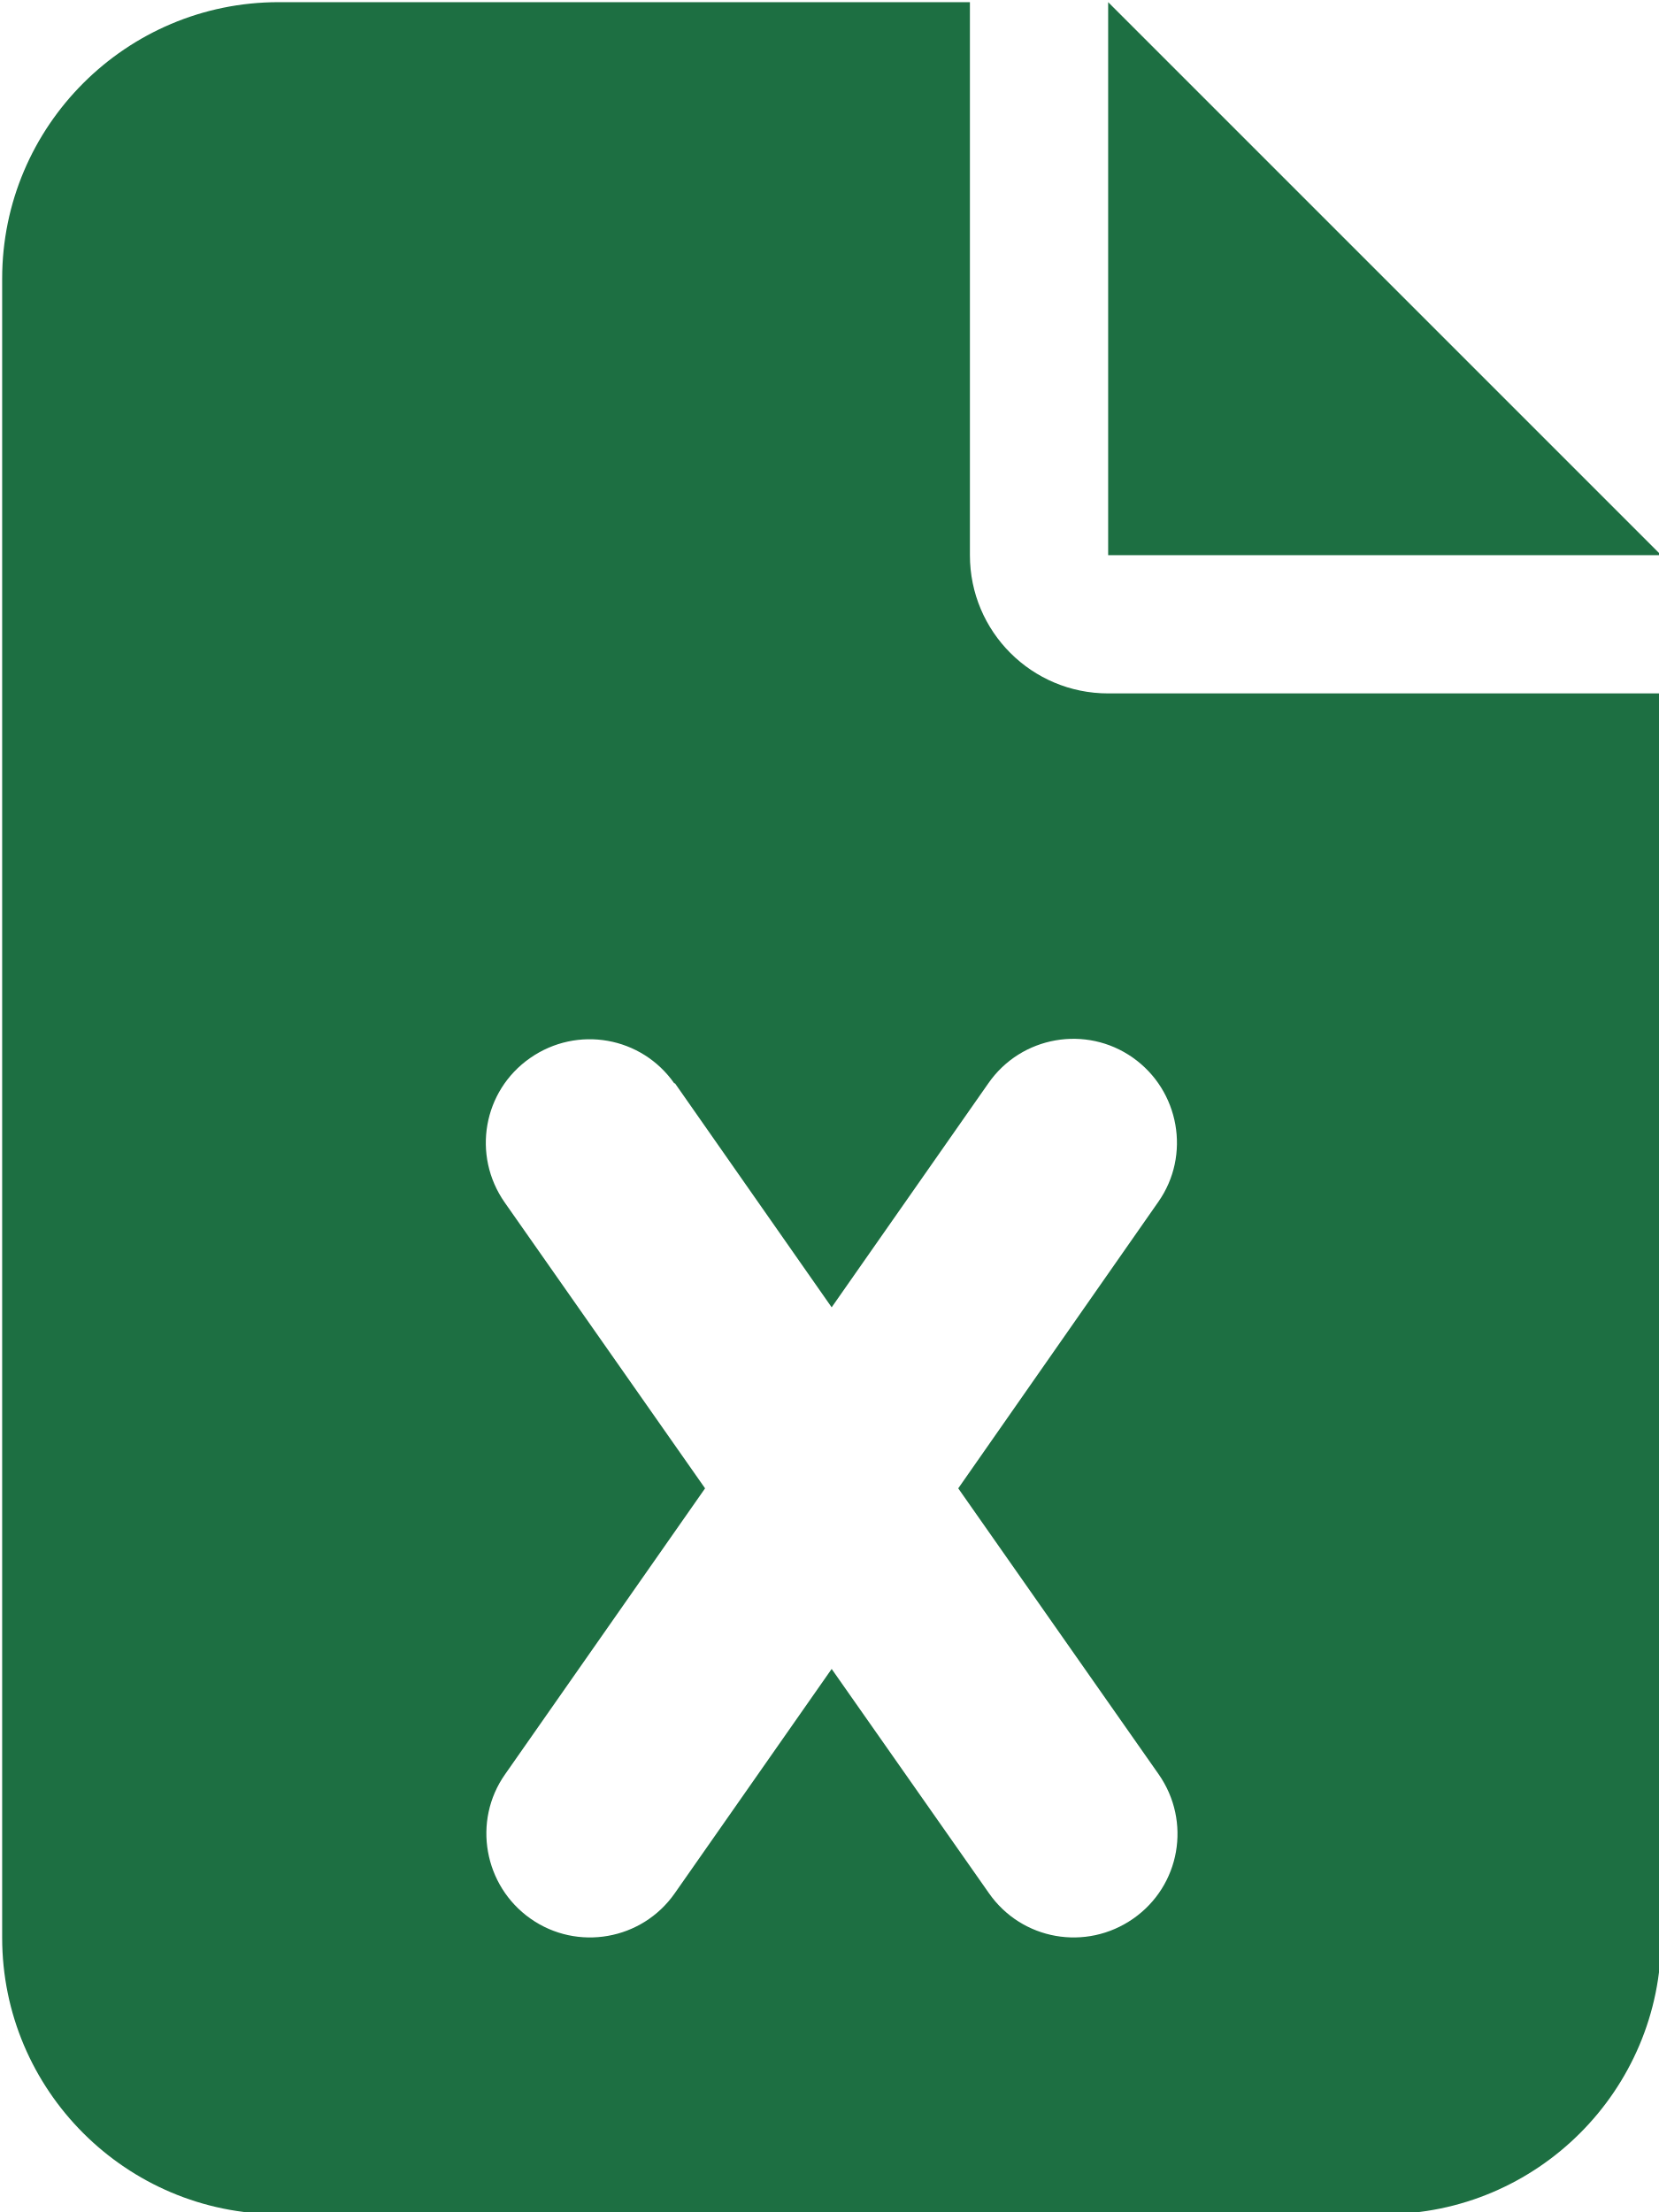
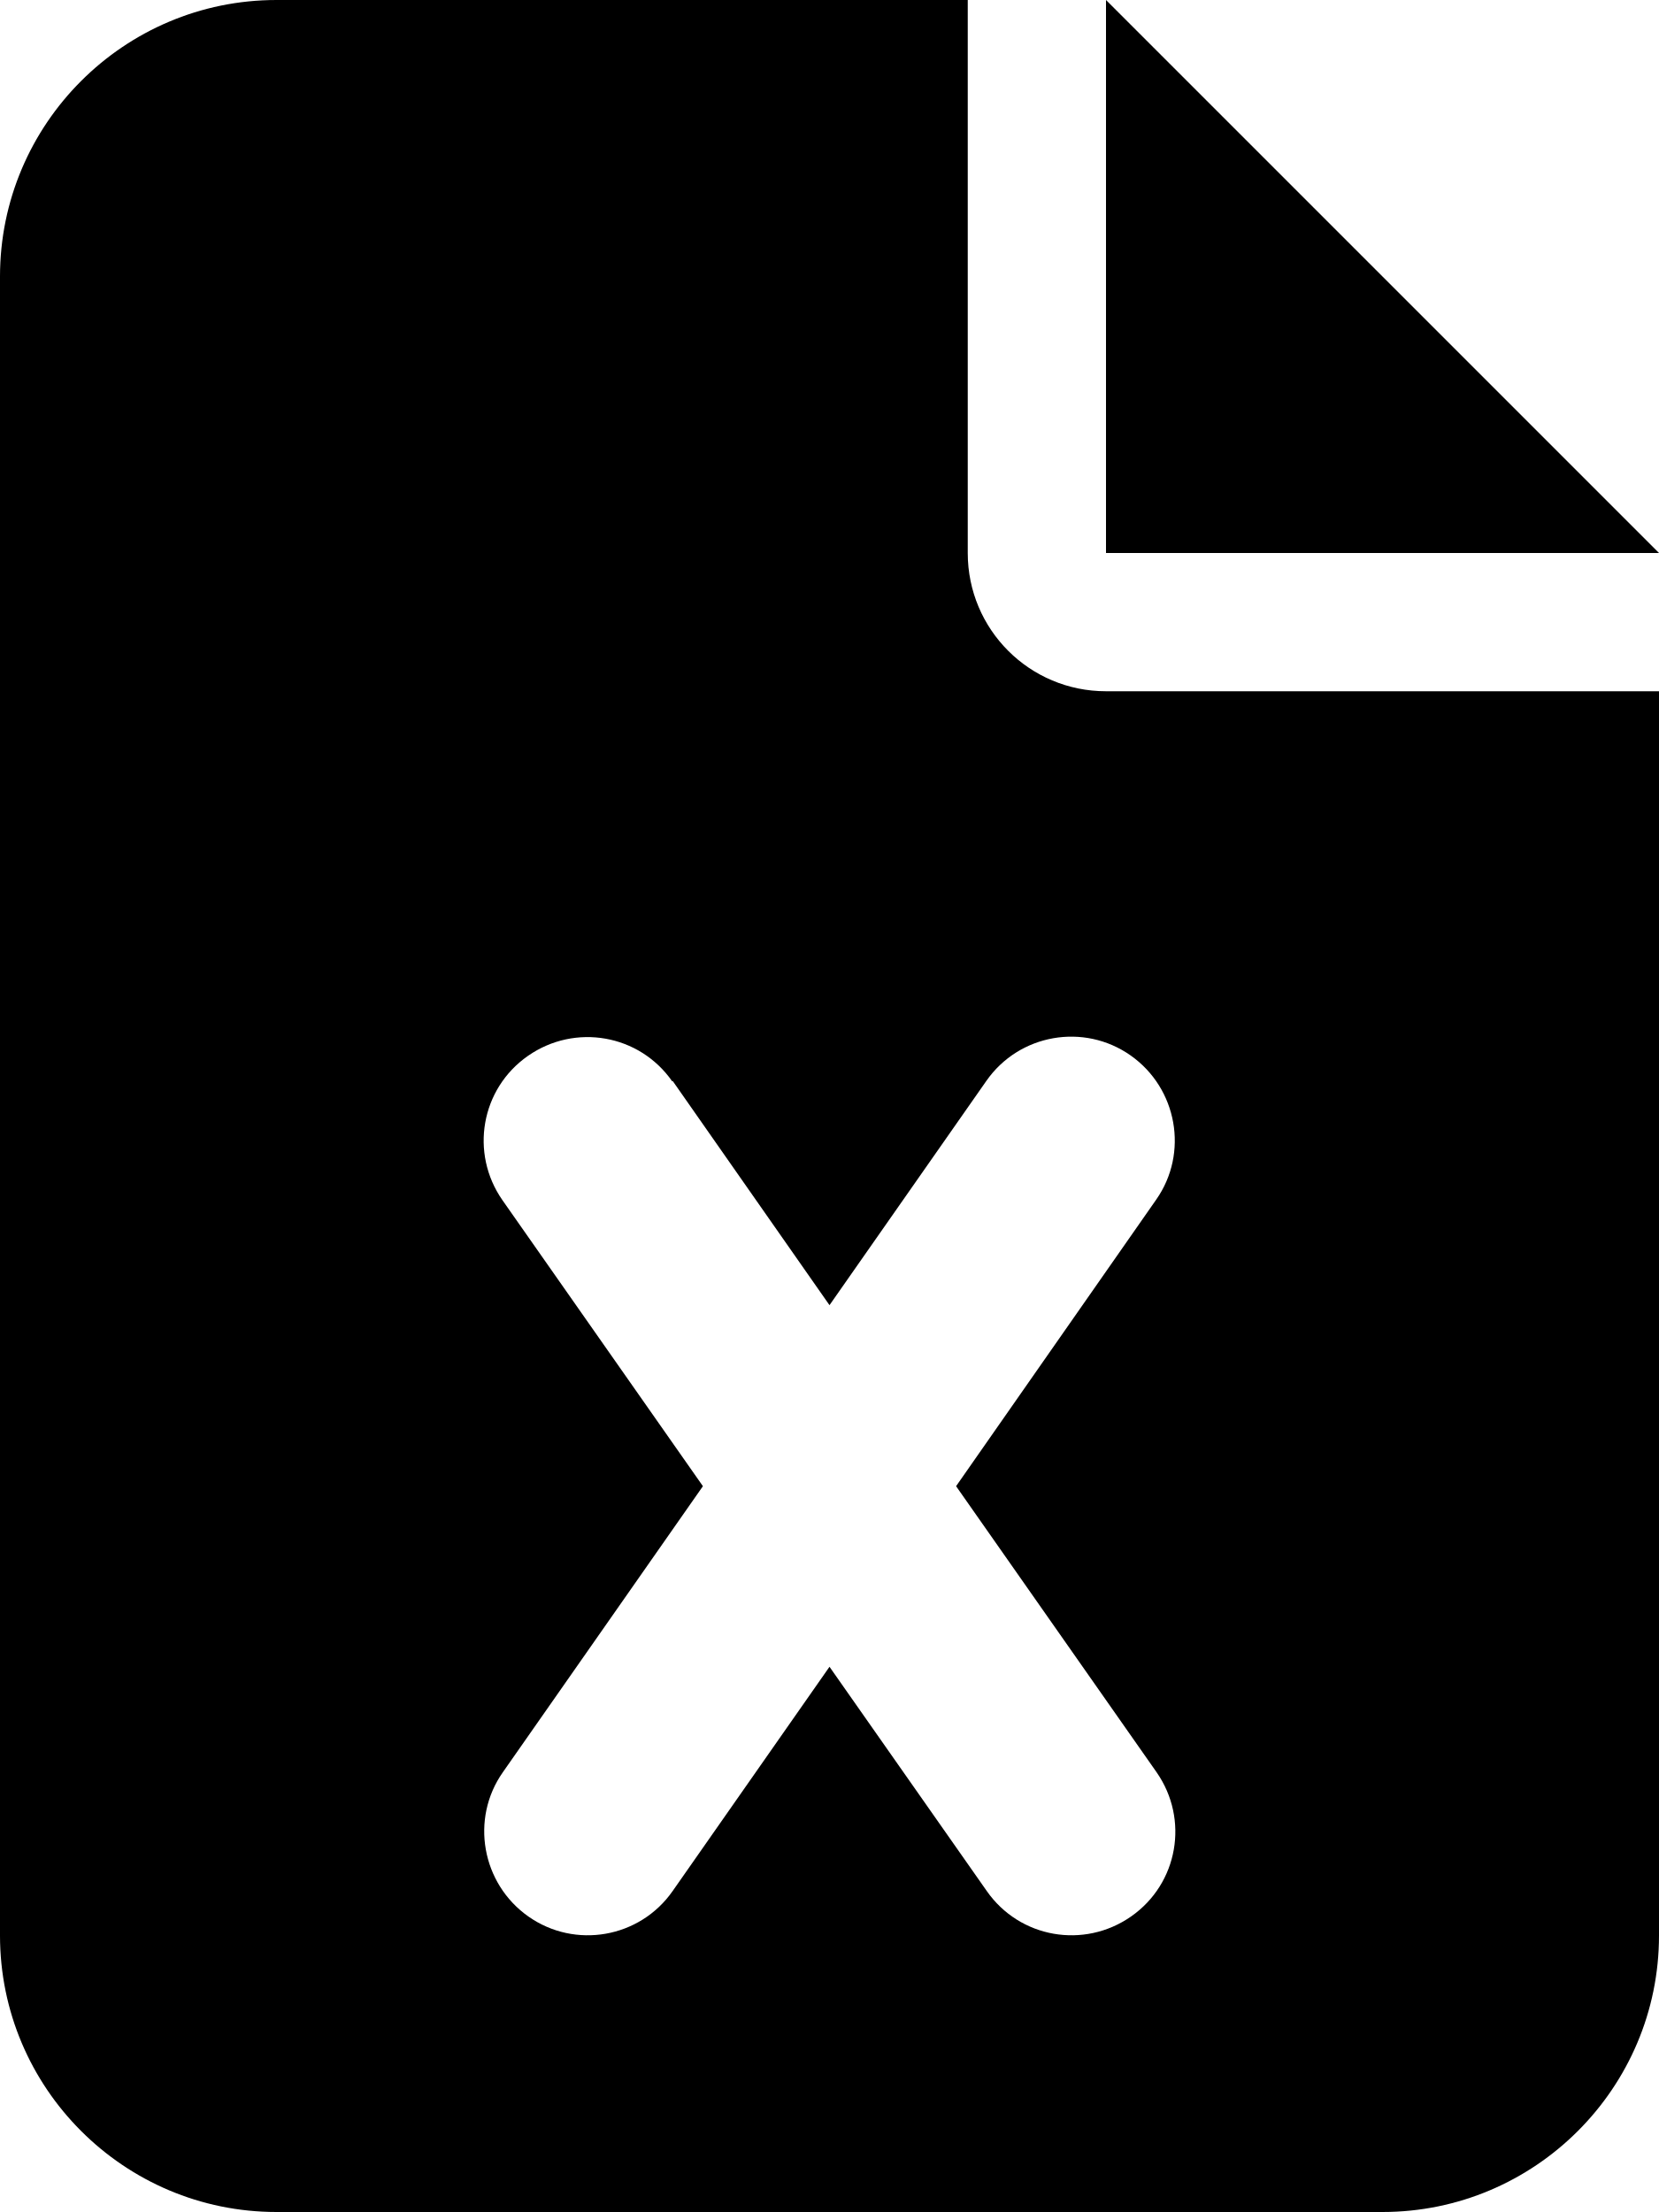
- <svg xmlns="http://www.w3.org/2000/svg" version="1.1" width="384" height="512" viewBox="0 0 384 512" xml:space="preserve">
-   <defs>
- </defs>
-   <g transform="matrix(1 0 0 1 192.5 256.5)">
-     <path style="stroke: none; stroke-width: 1; stroke-dasharray: none; stroke-linecap: butt; stroke-dashoffset: 0; stroke-linejoin: miter; stroke-miterlimit: 4; fill: rgb(29,111,66); fill-rule: nonzero; opacity: 1;" transform=" translate(-192, -256)" d="M 64 0 C 28.7 0 0 28.7 0 64 V 448 c 0 35.3 28.7 64 64 64 H 320 c 35.3 0 64 -28.7 64 -64 V 160 H 256 c -17.7 0 -32 -14.3 -32 -32 V 0 H 64 z M 256 0 V 128 H 384 L 256 0 z M 155.7 250.2 L 192 302.1 l 36.3 -51.9 c 7.6 -10.9 22.6 -13.5 33.4 -5.9 s 13.5 22.6 5.9 33.4 L 221.3 344 l 46.4 66.2 c 7.6 10.9 5 25.8 -5.9 33.4 s -25.8 5 -33.4 -5.9 L 192 385.8 l -36.3 51.9 c -7.6 10.9 -22.6 13.5 -33.4 5.9 s -13.5 -22.6 -5.9 -33.4 L 162.7 344 l -46.4 -66.2 c -7.6 -10.9 -5 -25.8 5.9 -33.4 s 25.8 -5 33.4 5.9 z" stroke-linecap="round" />
-   </g>
+ <svg xmlns="http://www.w3.org/2000/svg" viewBox="0 0 384 512">
+   <path d="M64 0C28.7 0 0 28.7 0 64V448c0 35.3 28.7 64 64 64H320c35.3 0 64-28.7 64-64V160H256c-17.7 0-32-14.3-32-32V0H64zM256 0V128H384L256 0zM155.7 250.2L192 302.1l36.3-51.9c7.6-10.9 22.6-13.5 33.4-5.9s13.5 22.6 5.9 33.4L221.3 344l46.4 66.2c7.6 10.9 5 25.8-5.9 33.4s-25.8 5-33.4-5.9L192 385.8l-36.3 51.9c-7.6 10.9-22.6 13.5-33.4 5.9s-13.5-22.6-5.9-33.4L162.7 344l-46.4-66.2c-7.6-10.9-5-25.8 5.9-33.4s25.8-5 33.4 5.9z" />
</svg>
